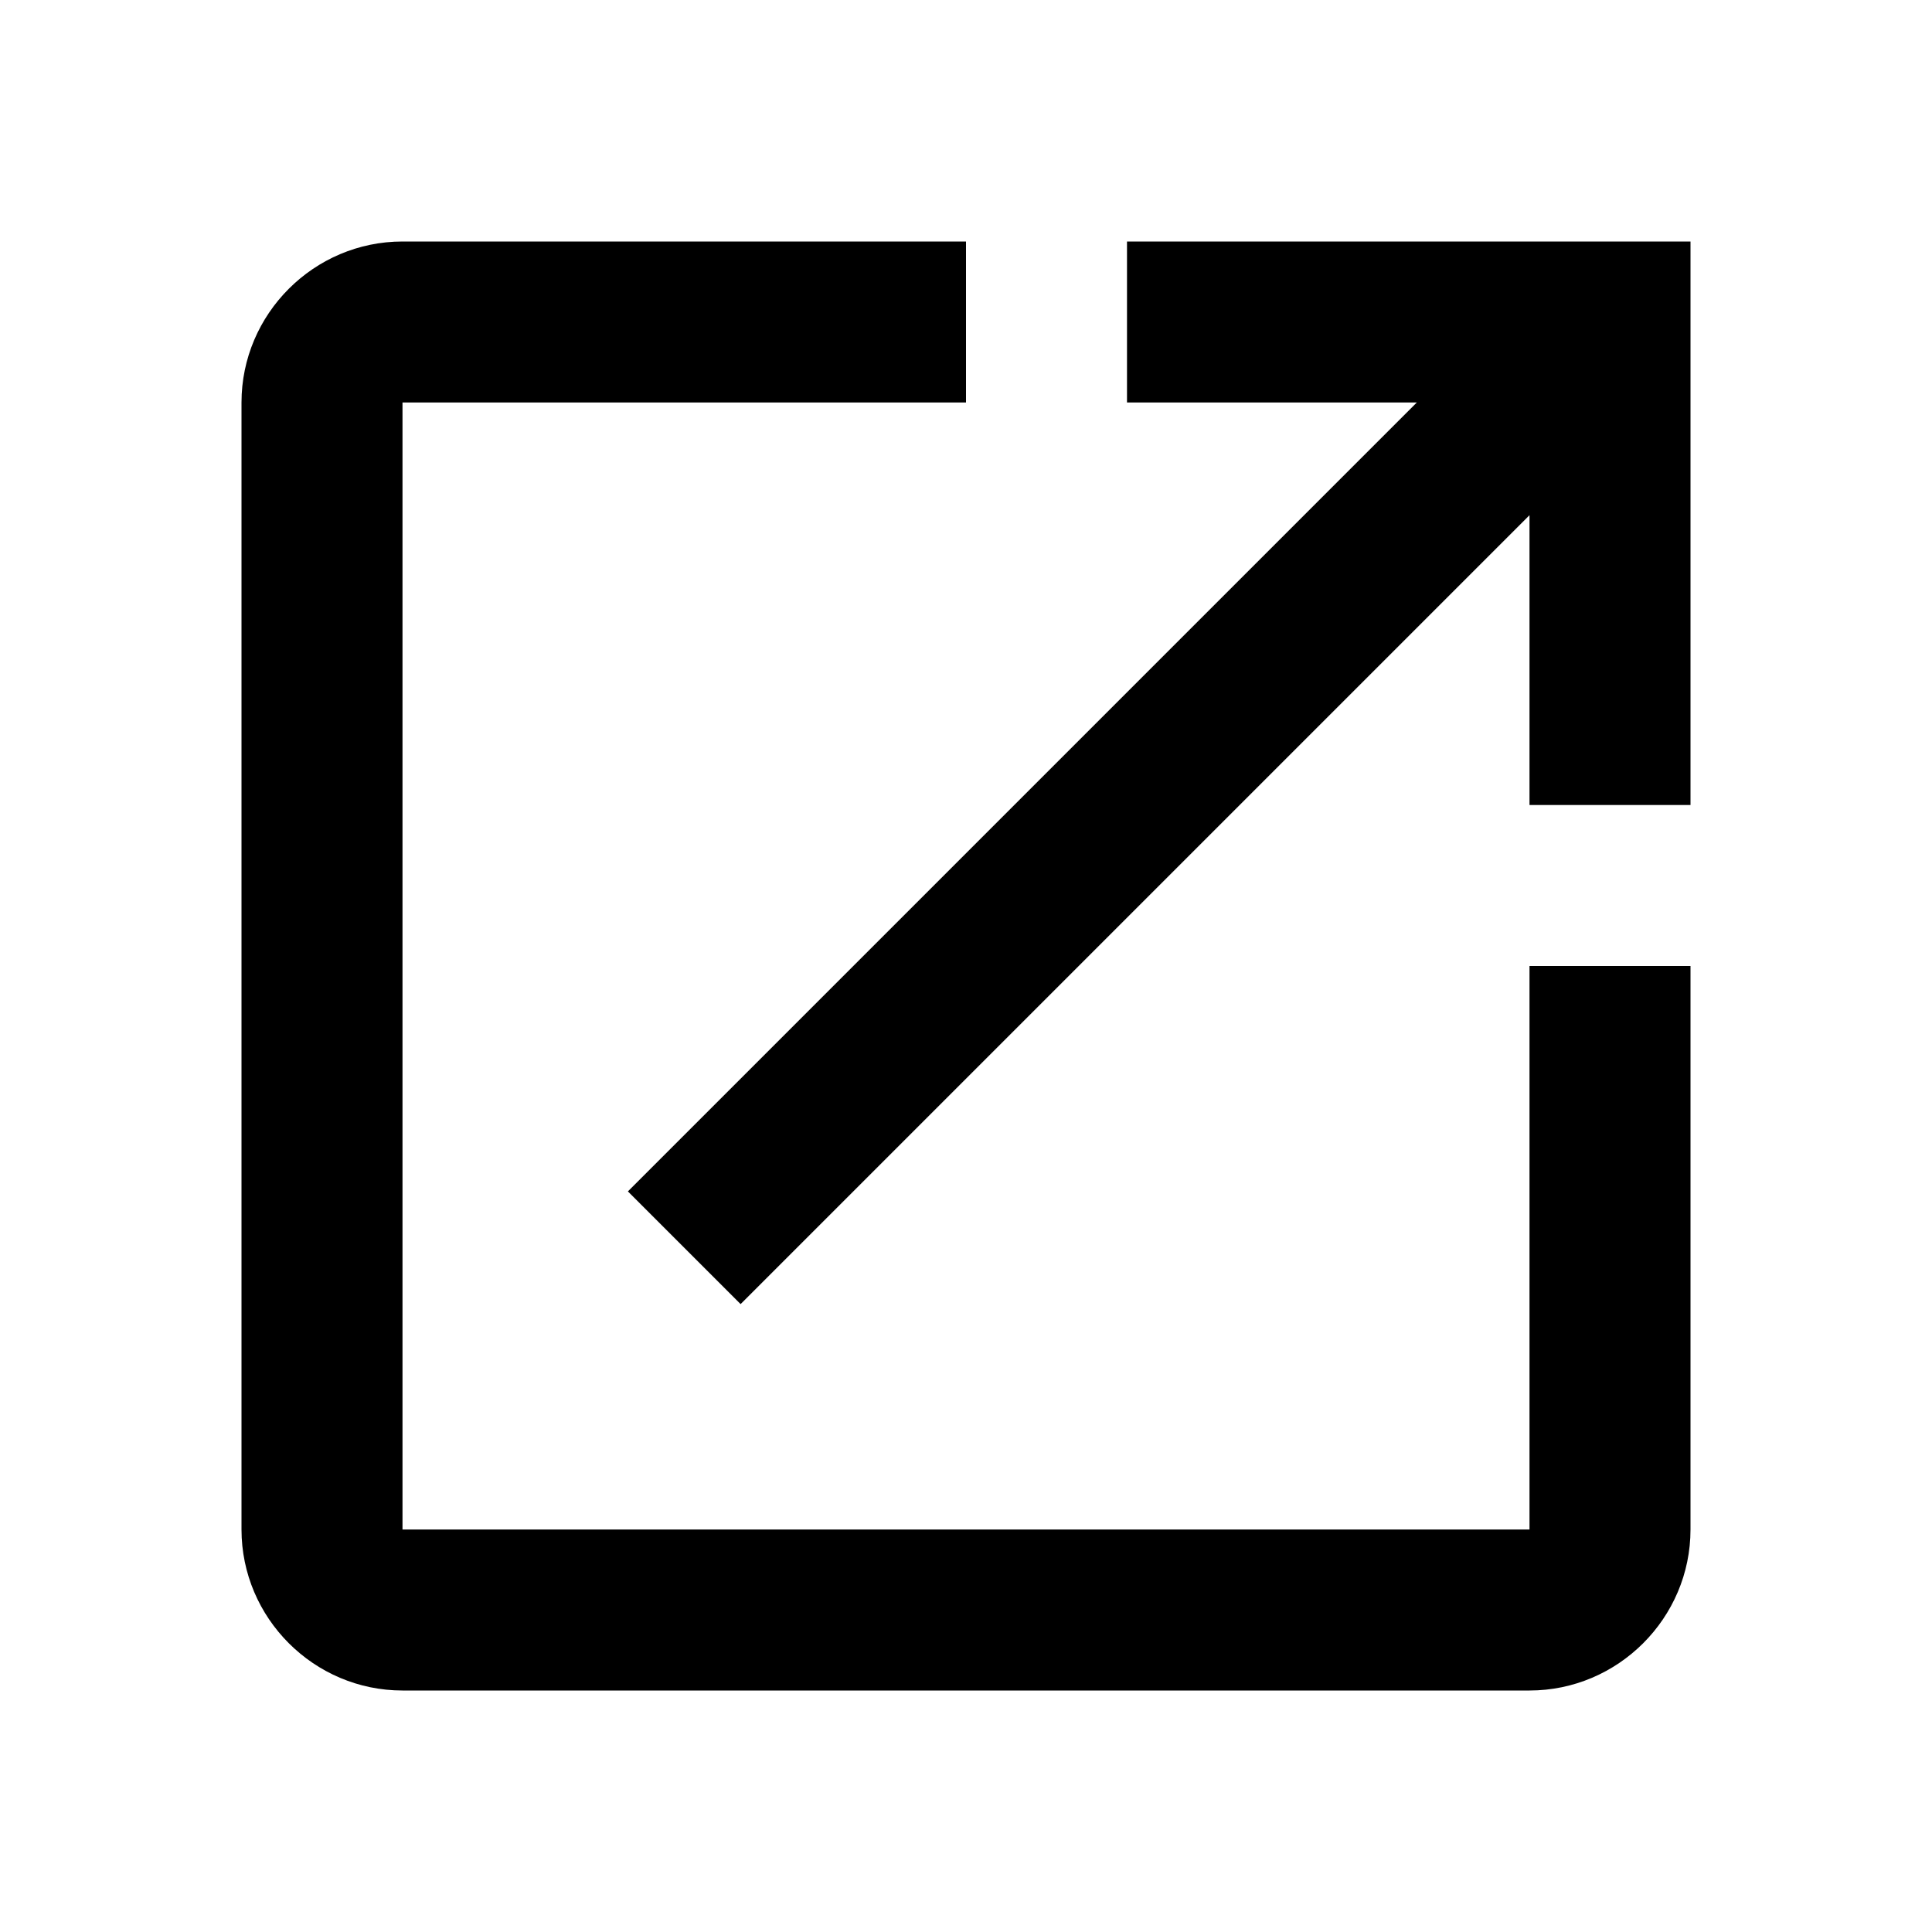
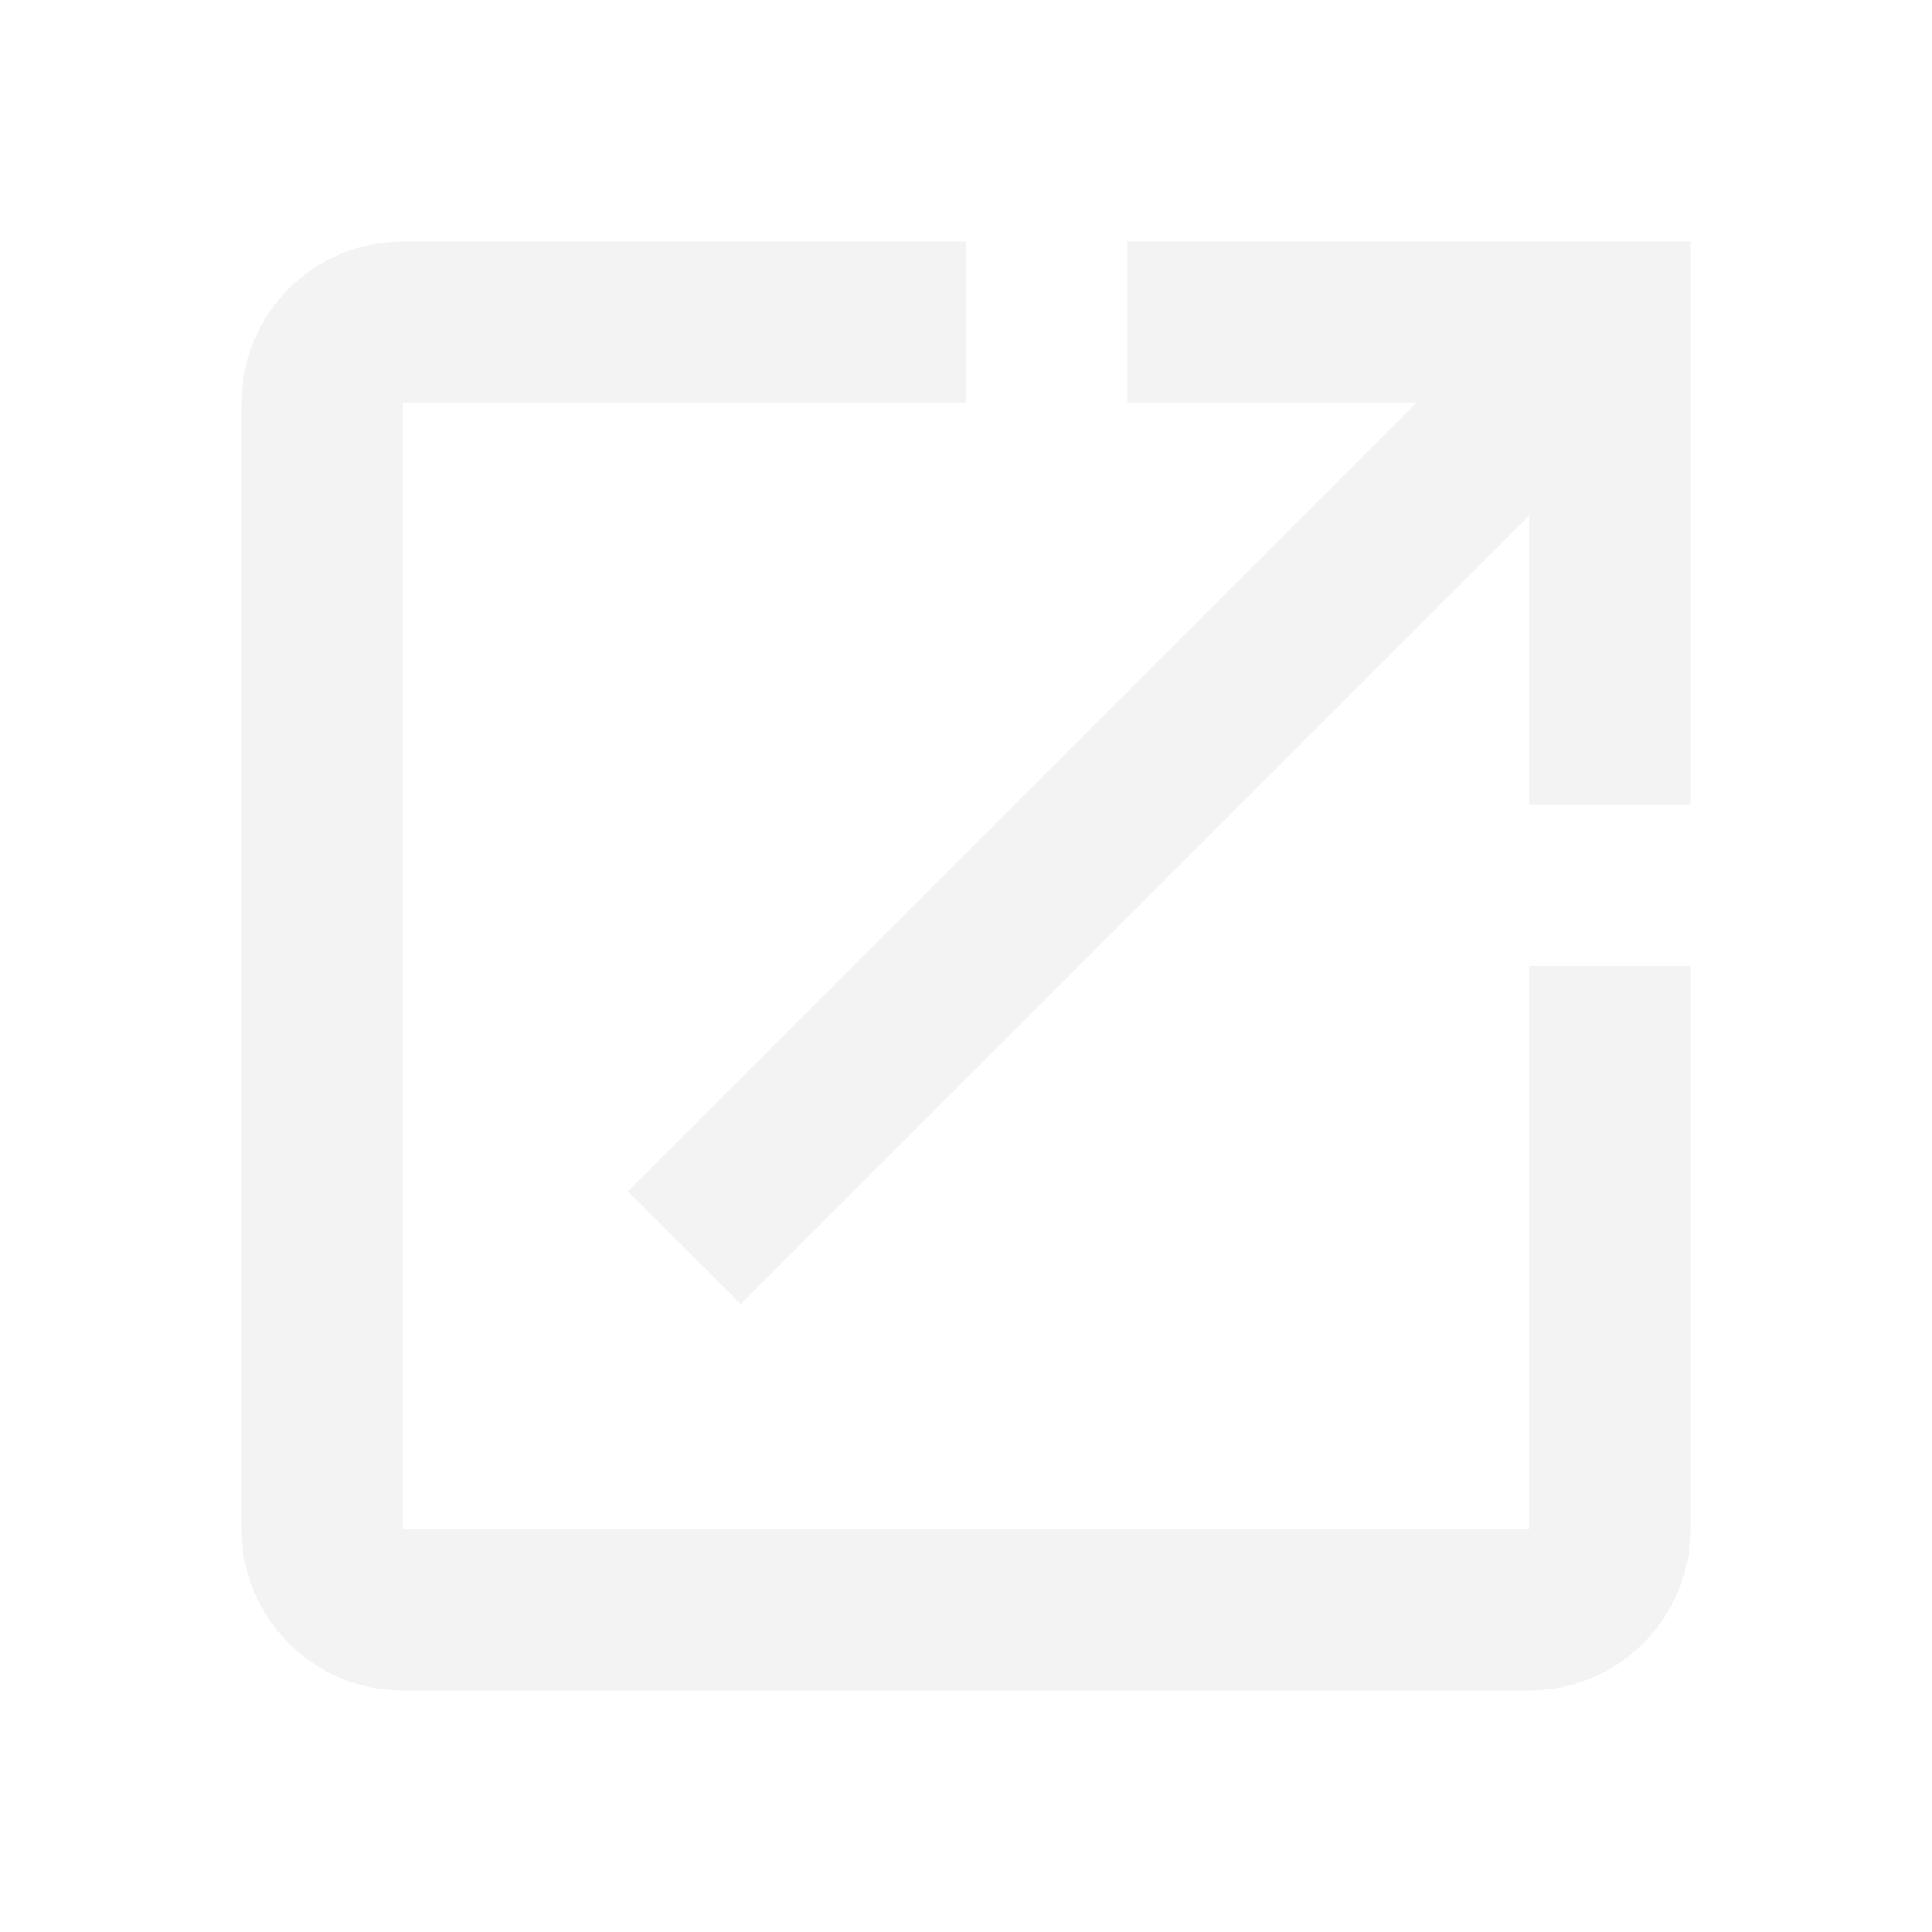
<svg xmlns="http://www.w3.org/2000/svg" version="1.1" x="0px" y="0px" width="24px" height="24px" viewBox="0 0 24 24" enable-background="new 0 0 24 24" xml:space="preserve">
  <g id="Header">
    <g>
      <rect x="-618" y="-824" fill="none" width="1400" height="3600" />
    </g>
  </g>
  <g id="Label">
</g>
  <g id="Icon">
    <g>
      <rect fill="none" width="24" height="24" />
-       <path d="M19,19H5V5h7V3H5C3.9,3,3,3.9,3,5v14c0,1.1,0.9,2,2,2h14c1.1,0,2-0.9,2-2v-7h-2V19z M14,3v2h3.6l-9.8,9.8l1.4,1.4L19,6.4    V10h2V3H14z" />
+       <path d="M19,19H5V5h7V3H5C3.9,3,3,3.9,3,5v14c0,1.1,0.9,2,2,2h14c1.1,0,2-0.9,2-2v-7h-2V19z M14,3v2h3.6l-9.8,9.8l1.4,1.4L19,6.4    V10h2V3H14z" style="fill:#f3f3f3;" />
    </g>
  </g>
  <g id="Grid" display="none">
    <g display="inline">
	</g>
  </g>
</svg>
